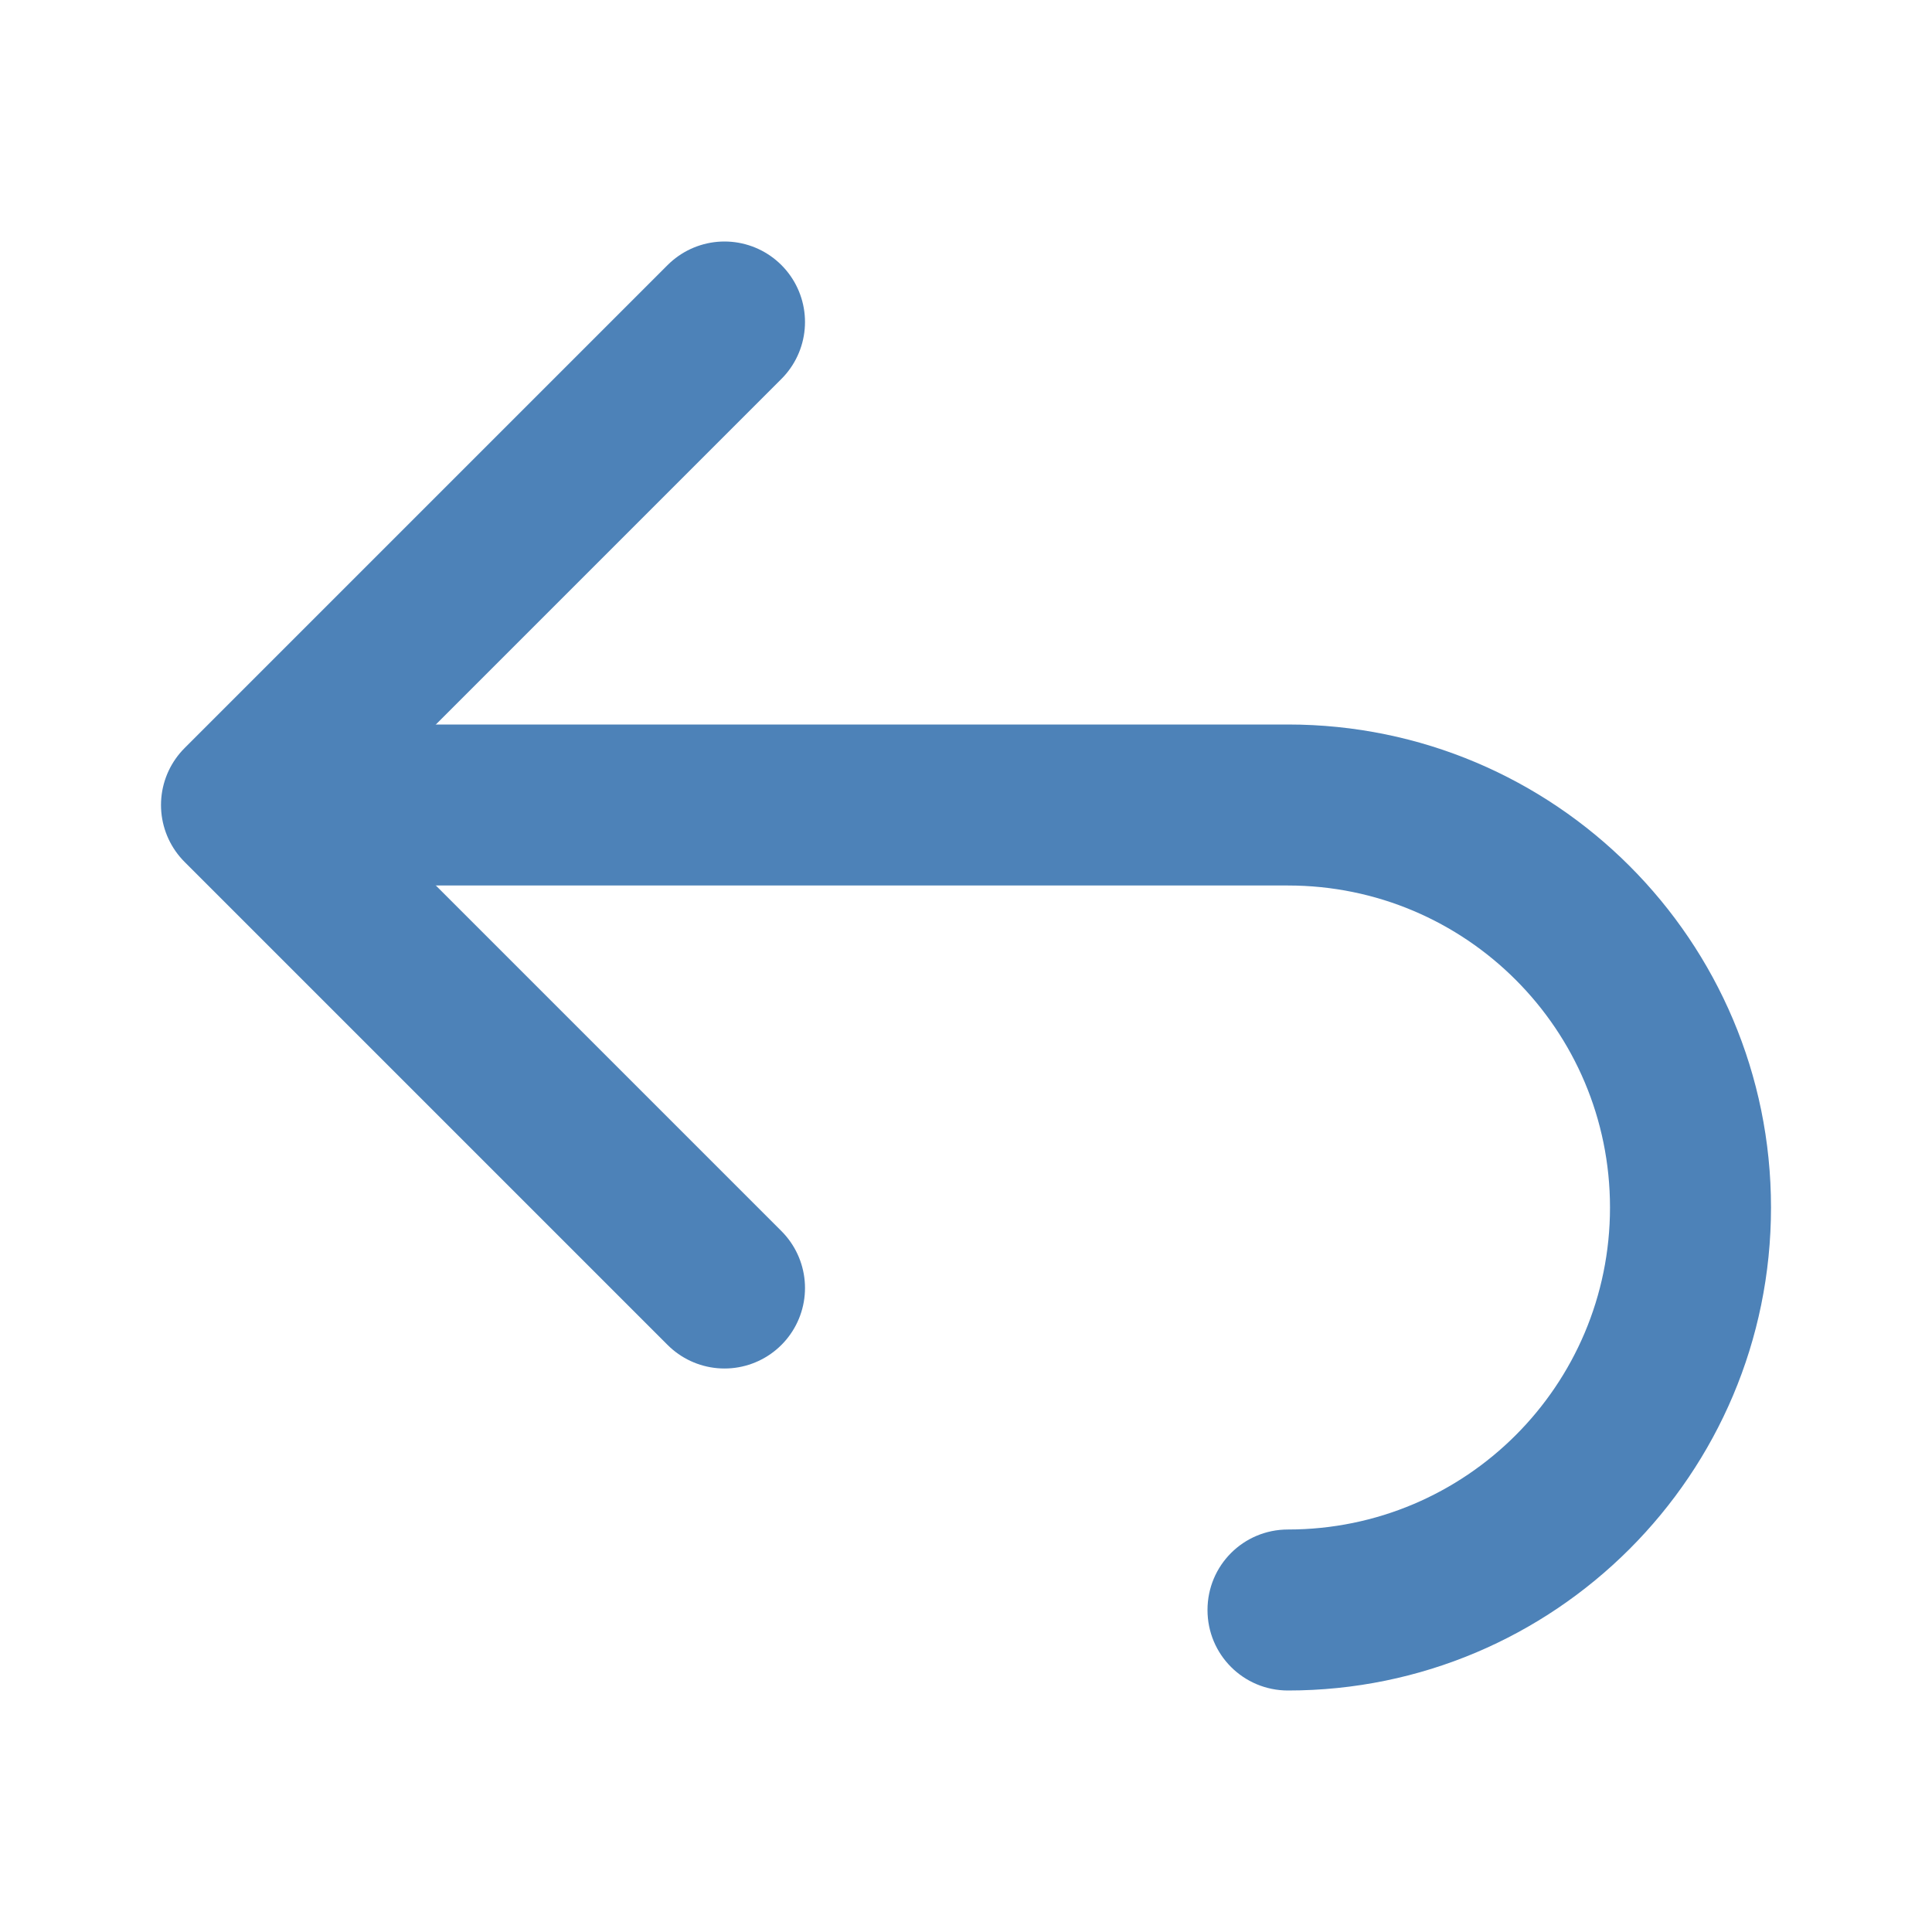
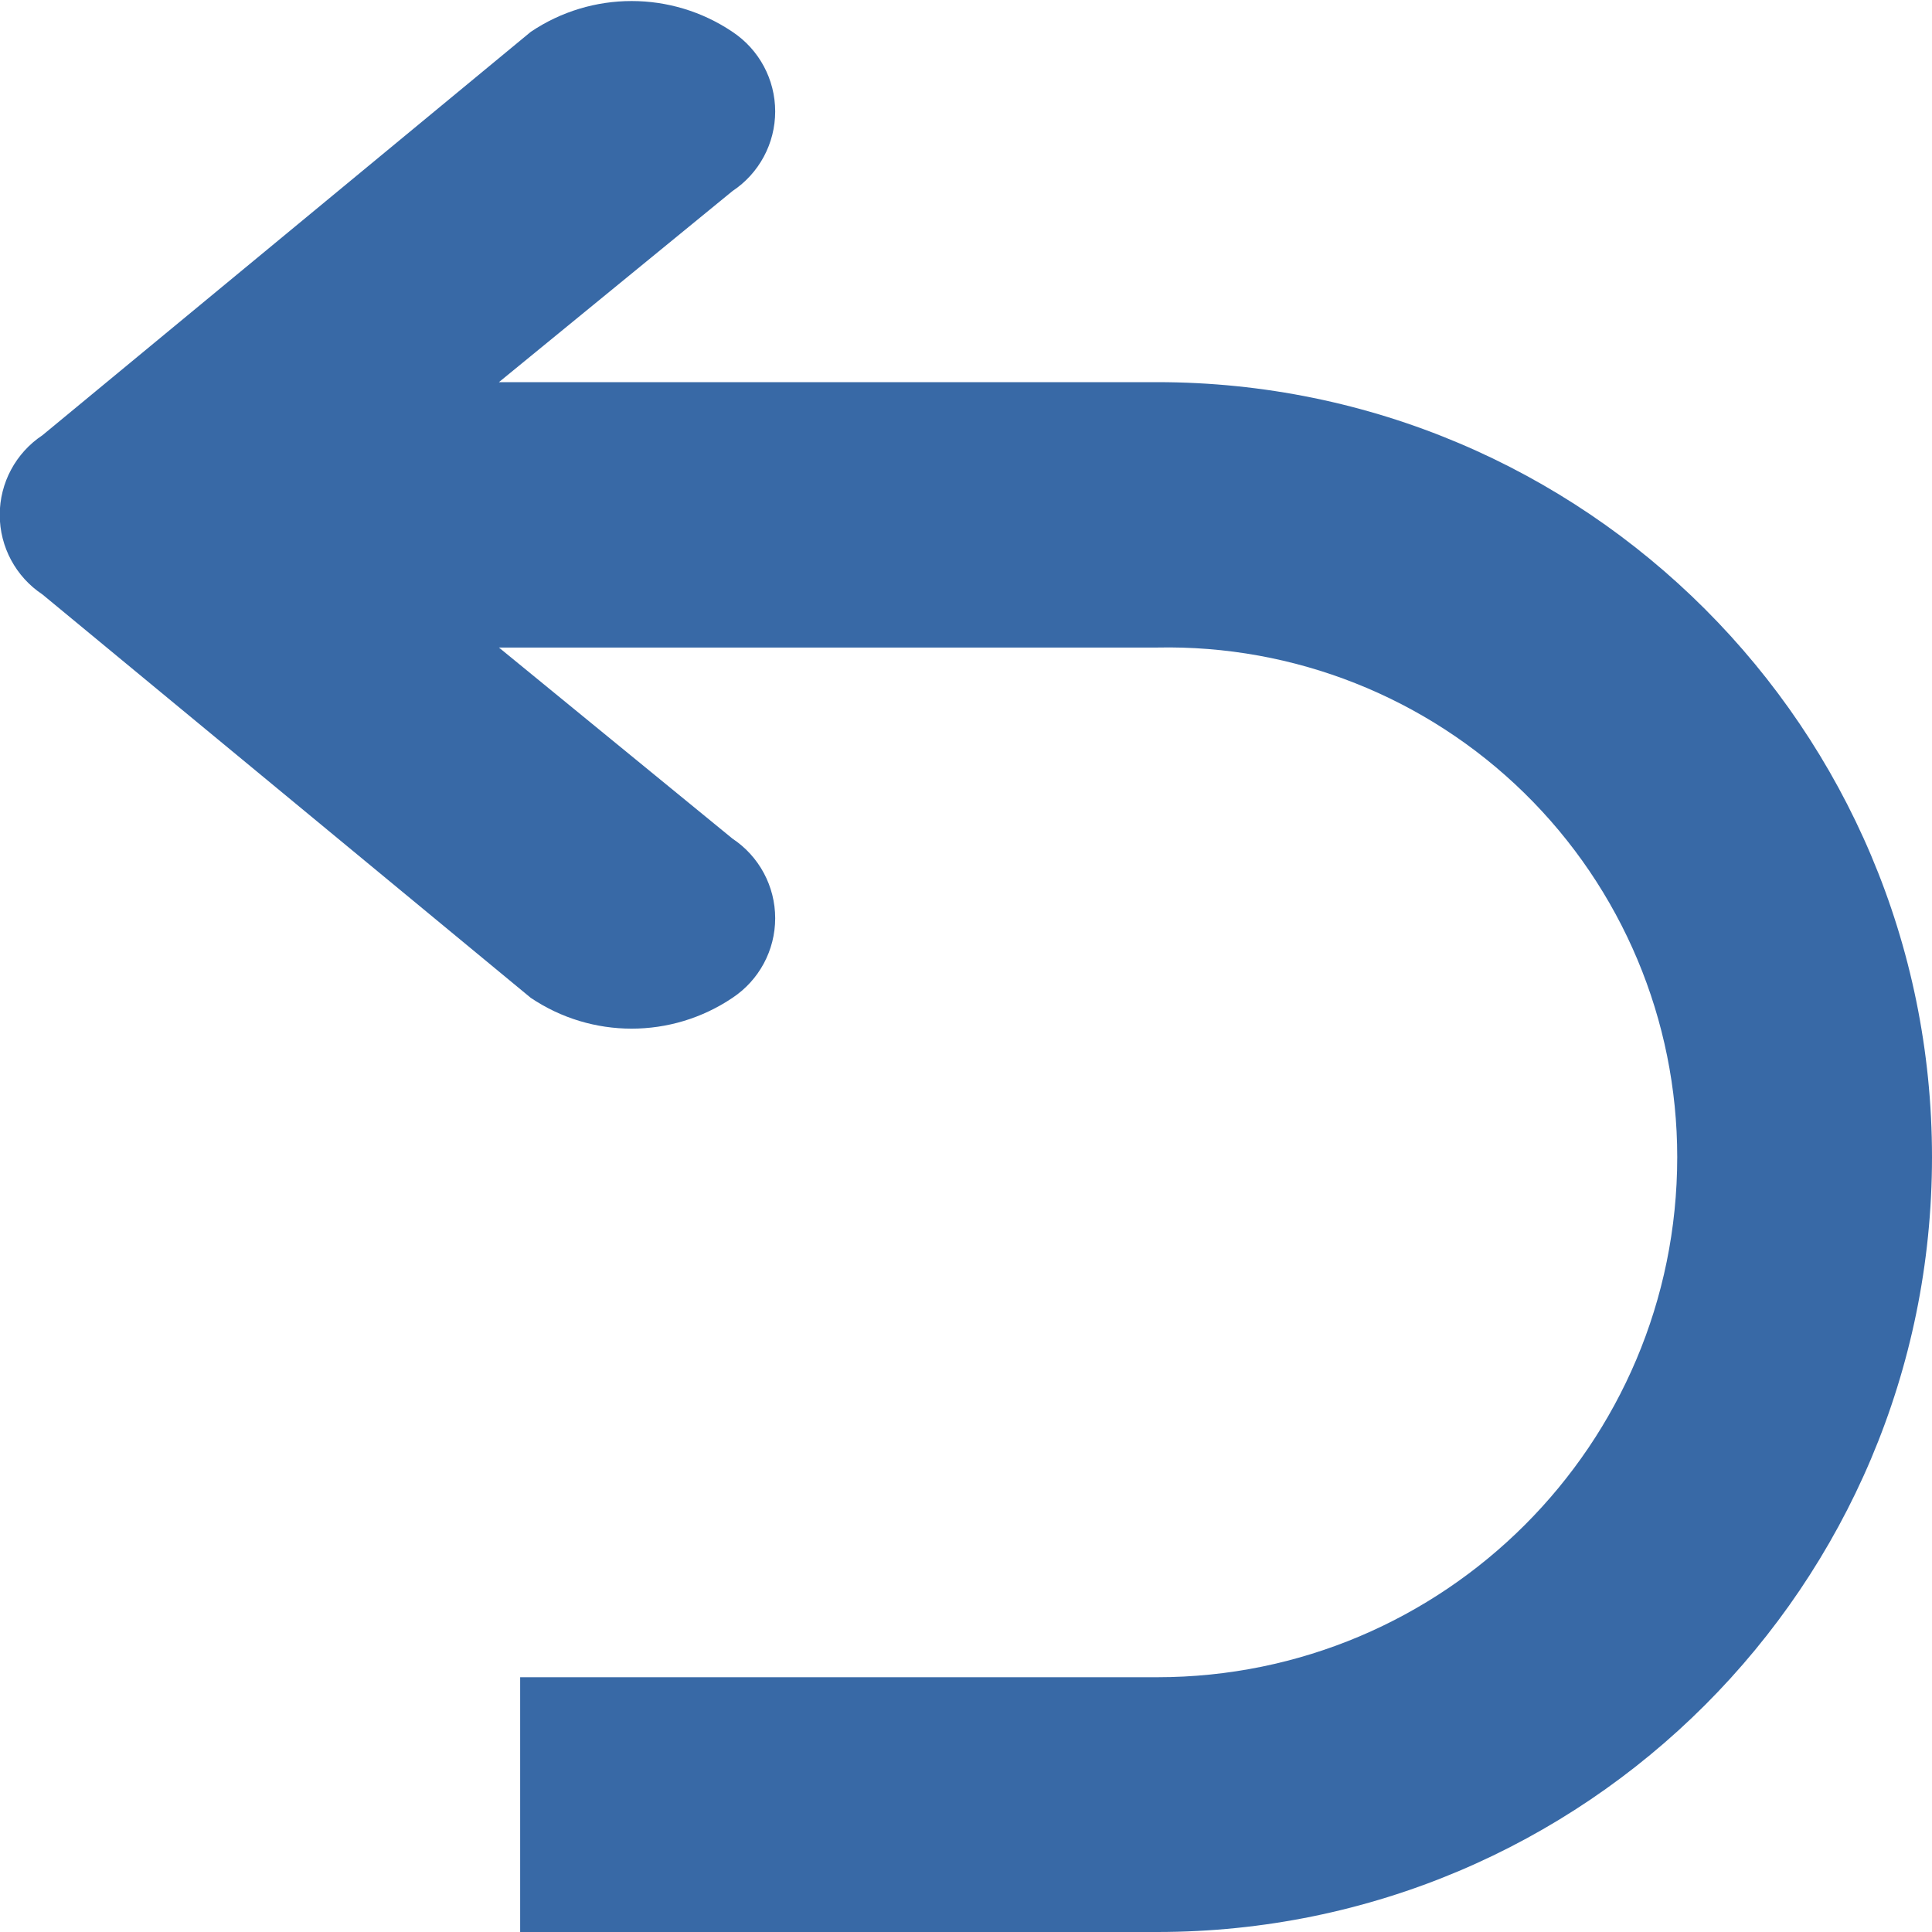
- <svg xmlns="http://www.w3.org/2000/svg" viewBox="0 0 24 24">
-   <path d="m9 4-6 6 6 6" fill="none" stroke="#4d82b8" stroke-linecap="round" stroke-linejoin="round" stroke-width="2" />
-   <path d="m4 9v2h12a4 4 0 0 1 4 4 4 4 0 0 1 -4 4c-.554 0-1 .446-1 1s.446 1 1 1a6 6 0 0 0 6-6 6 6 0 0 0 -6-6z" fill="#4d82b8" />
+ <svg xmlns="http://www.w3.org/2000/svg" id="Layer_1" data-name="Layer 1" viewBox="0 0 18.2 18.2">
+   <path d="M13.8,21.1h-6V18.7h6a4.9,4.9,0,0,0,4.9-4.9A4.8,4.8,0,0,0,13.8,9H7.6l2.2,1.8a.9.9,0,0,1,0,1.5,1.7,1.7,0,0,1-1.9,0L3.3,8.5A.9.9,0,0,1,3.3,7L7.9,3.2a1.7,1.7,0,0,1,1.9,0,.9.9,0,0,1,0,1.5L7.6,6.5h6.2a7.3,7.3,0,0,1,0,14.6Z" transform="translate(-2.9 -2.9)" fill="#3869a6" fill-rule="evenodd" />
</svg>
